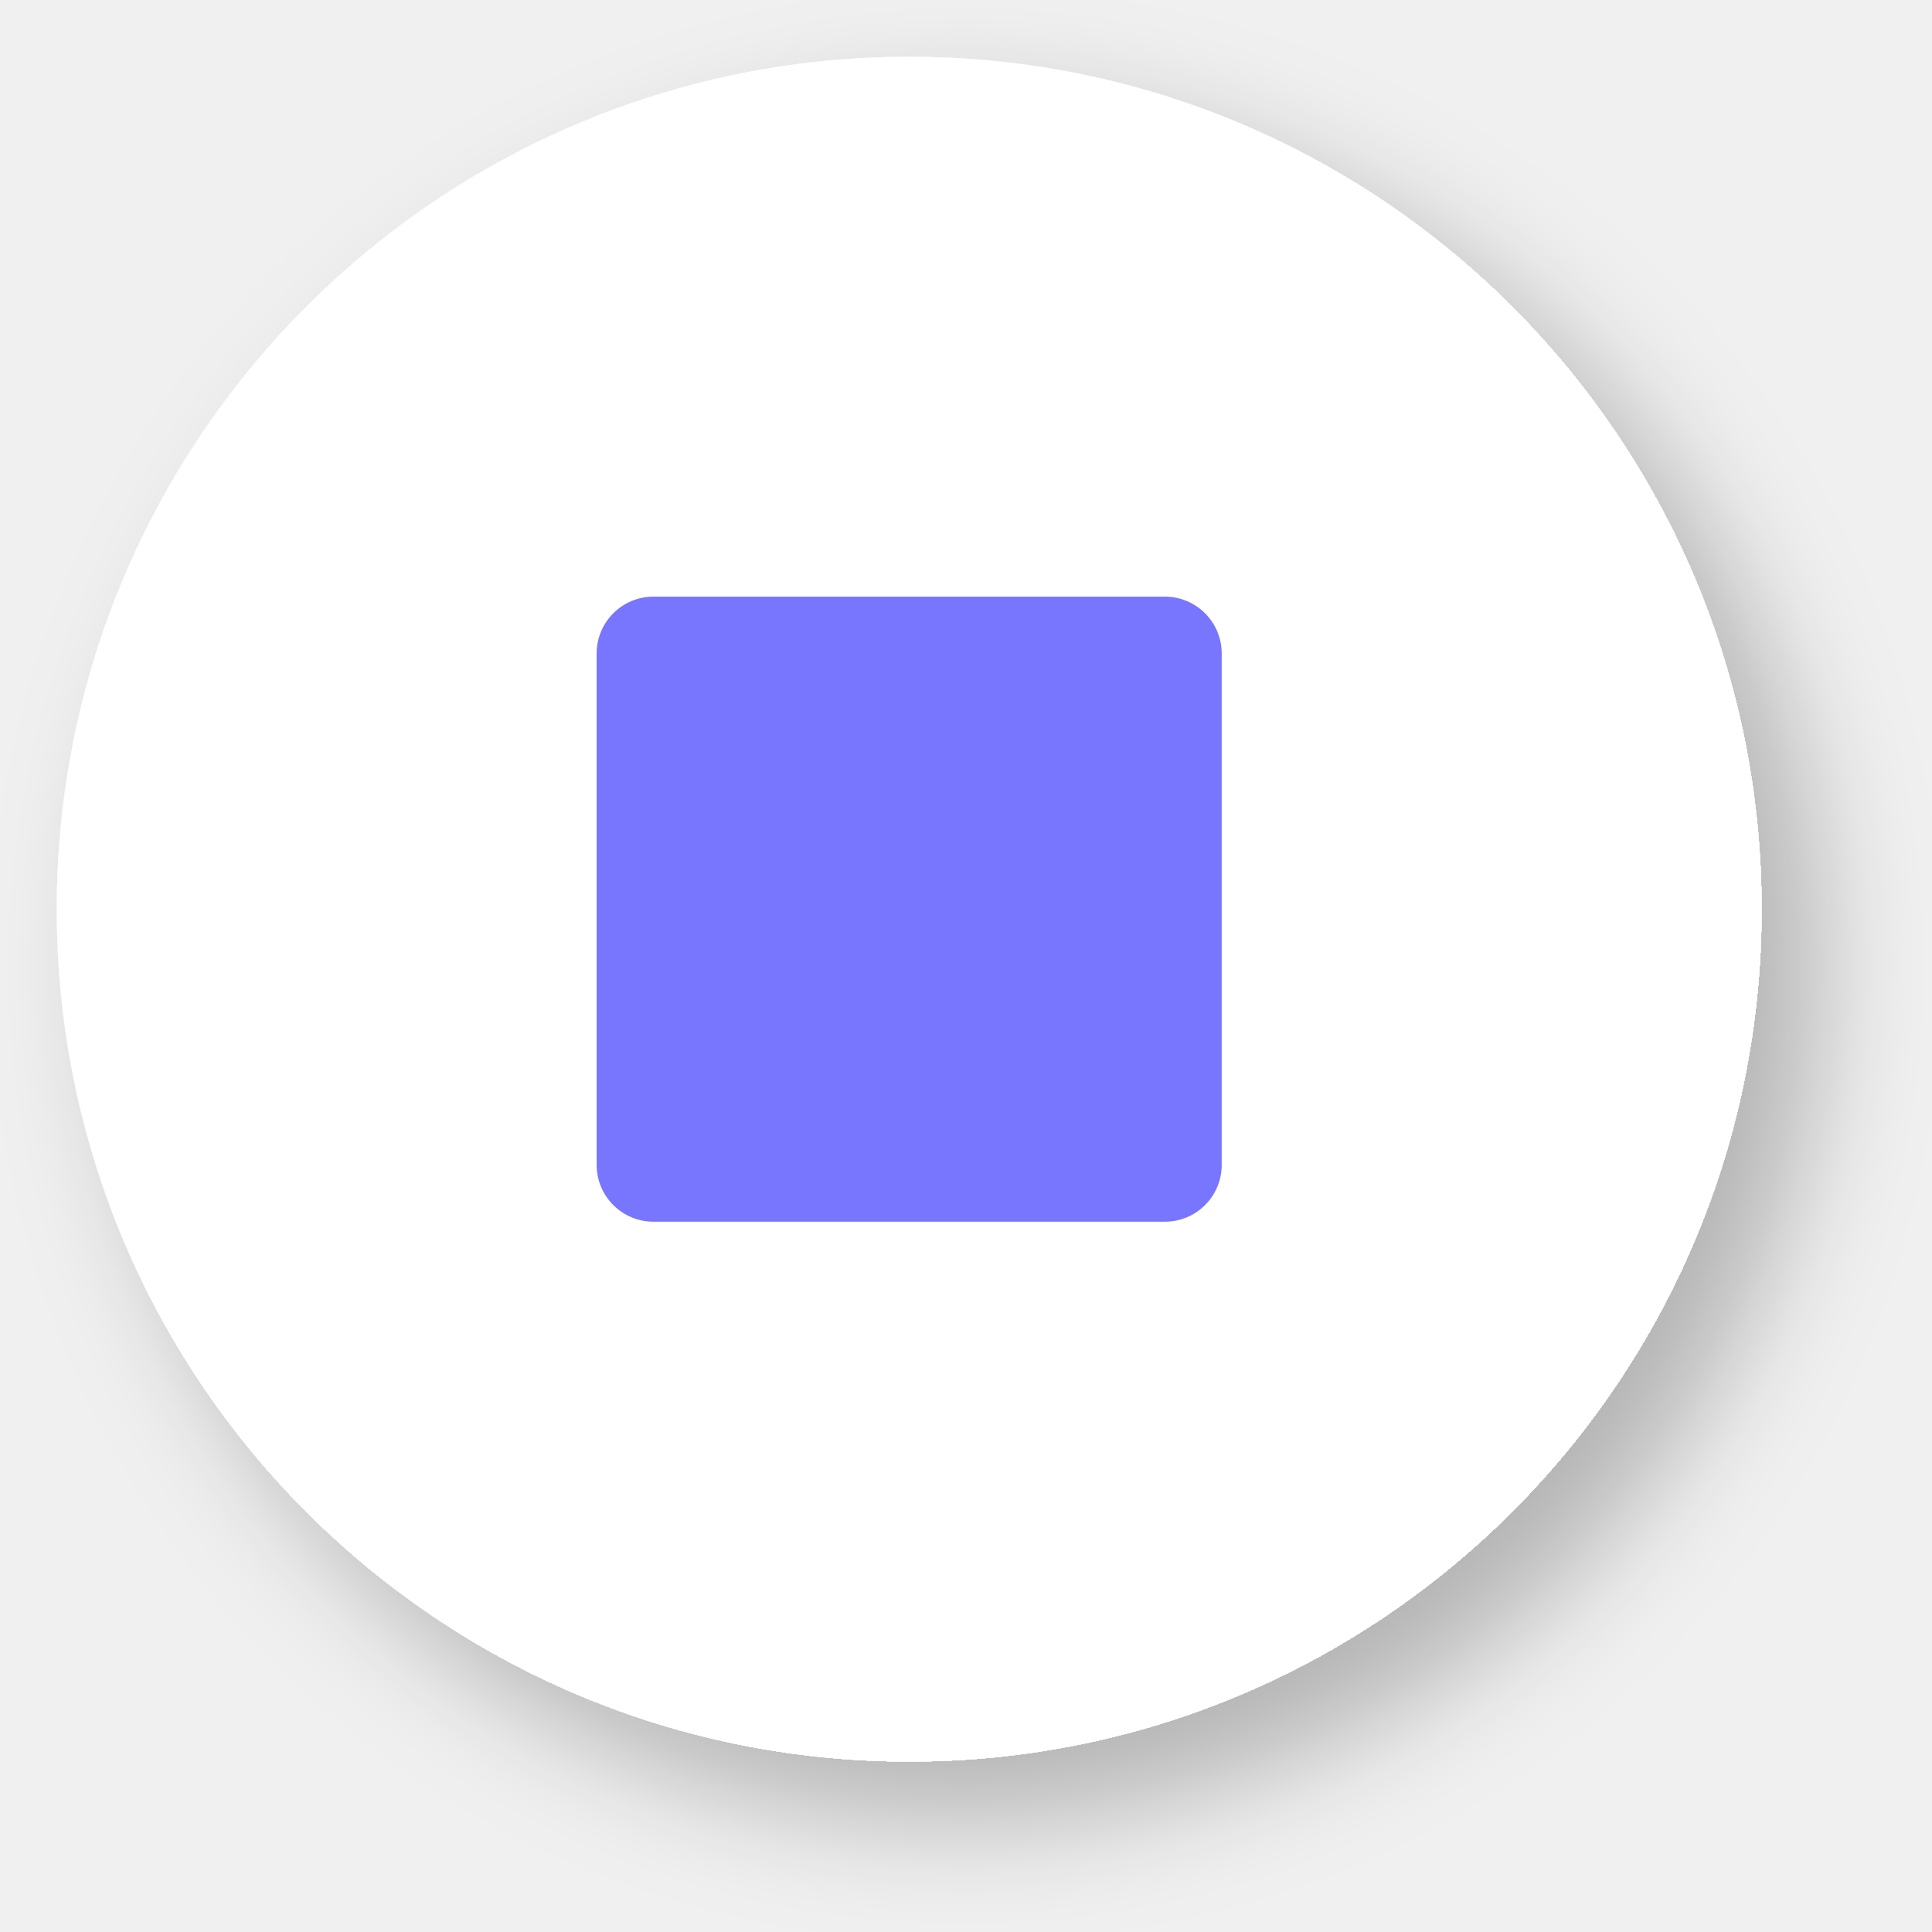
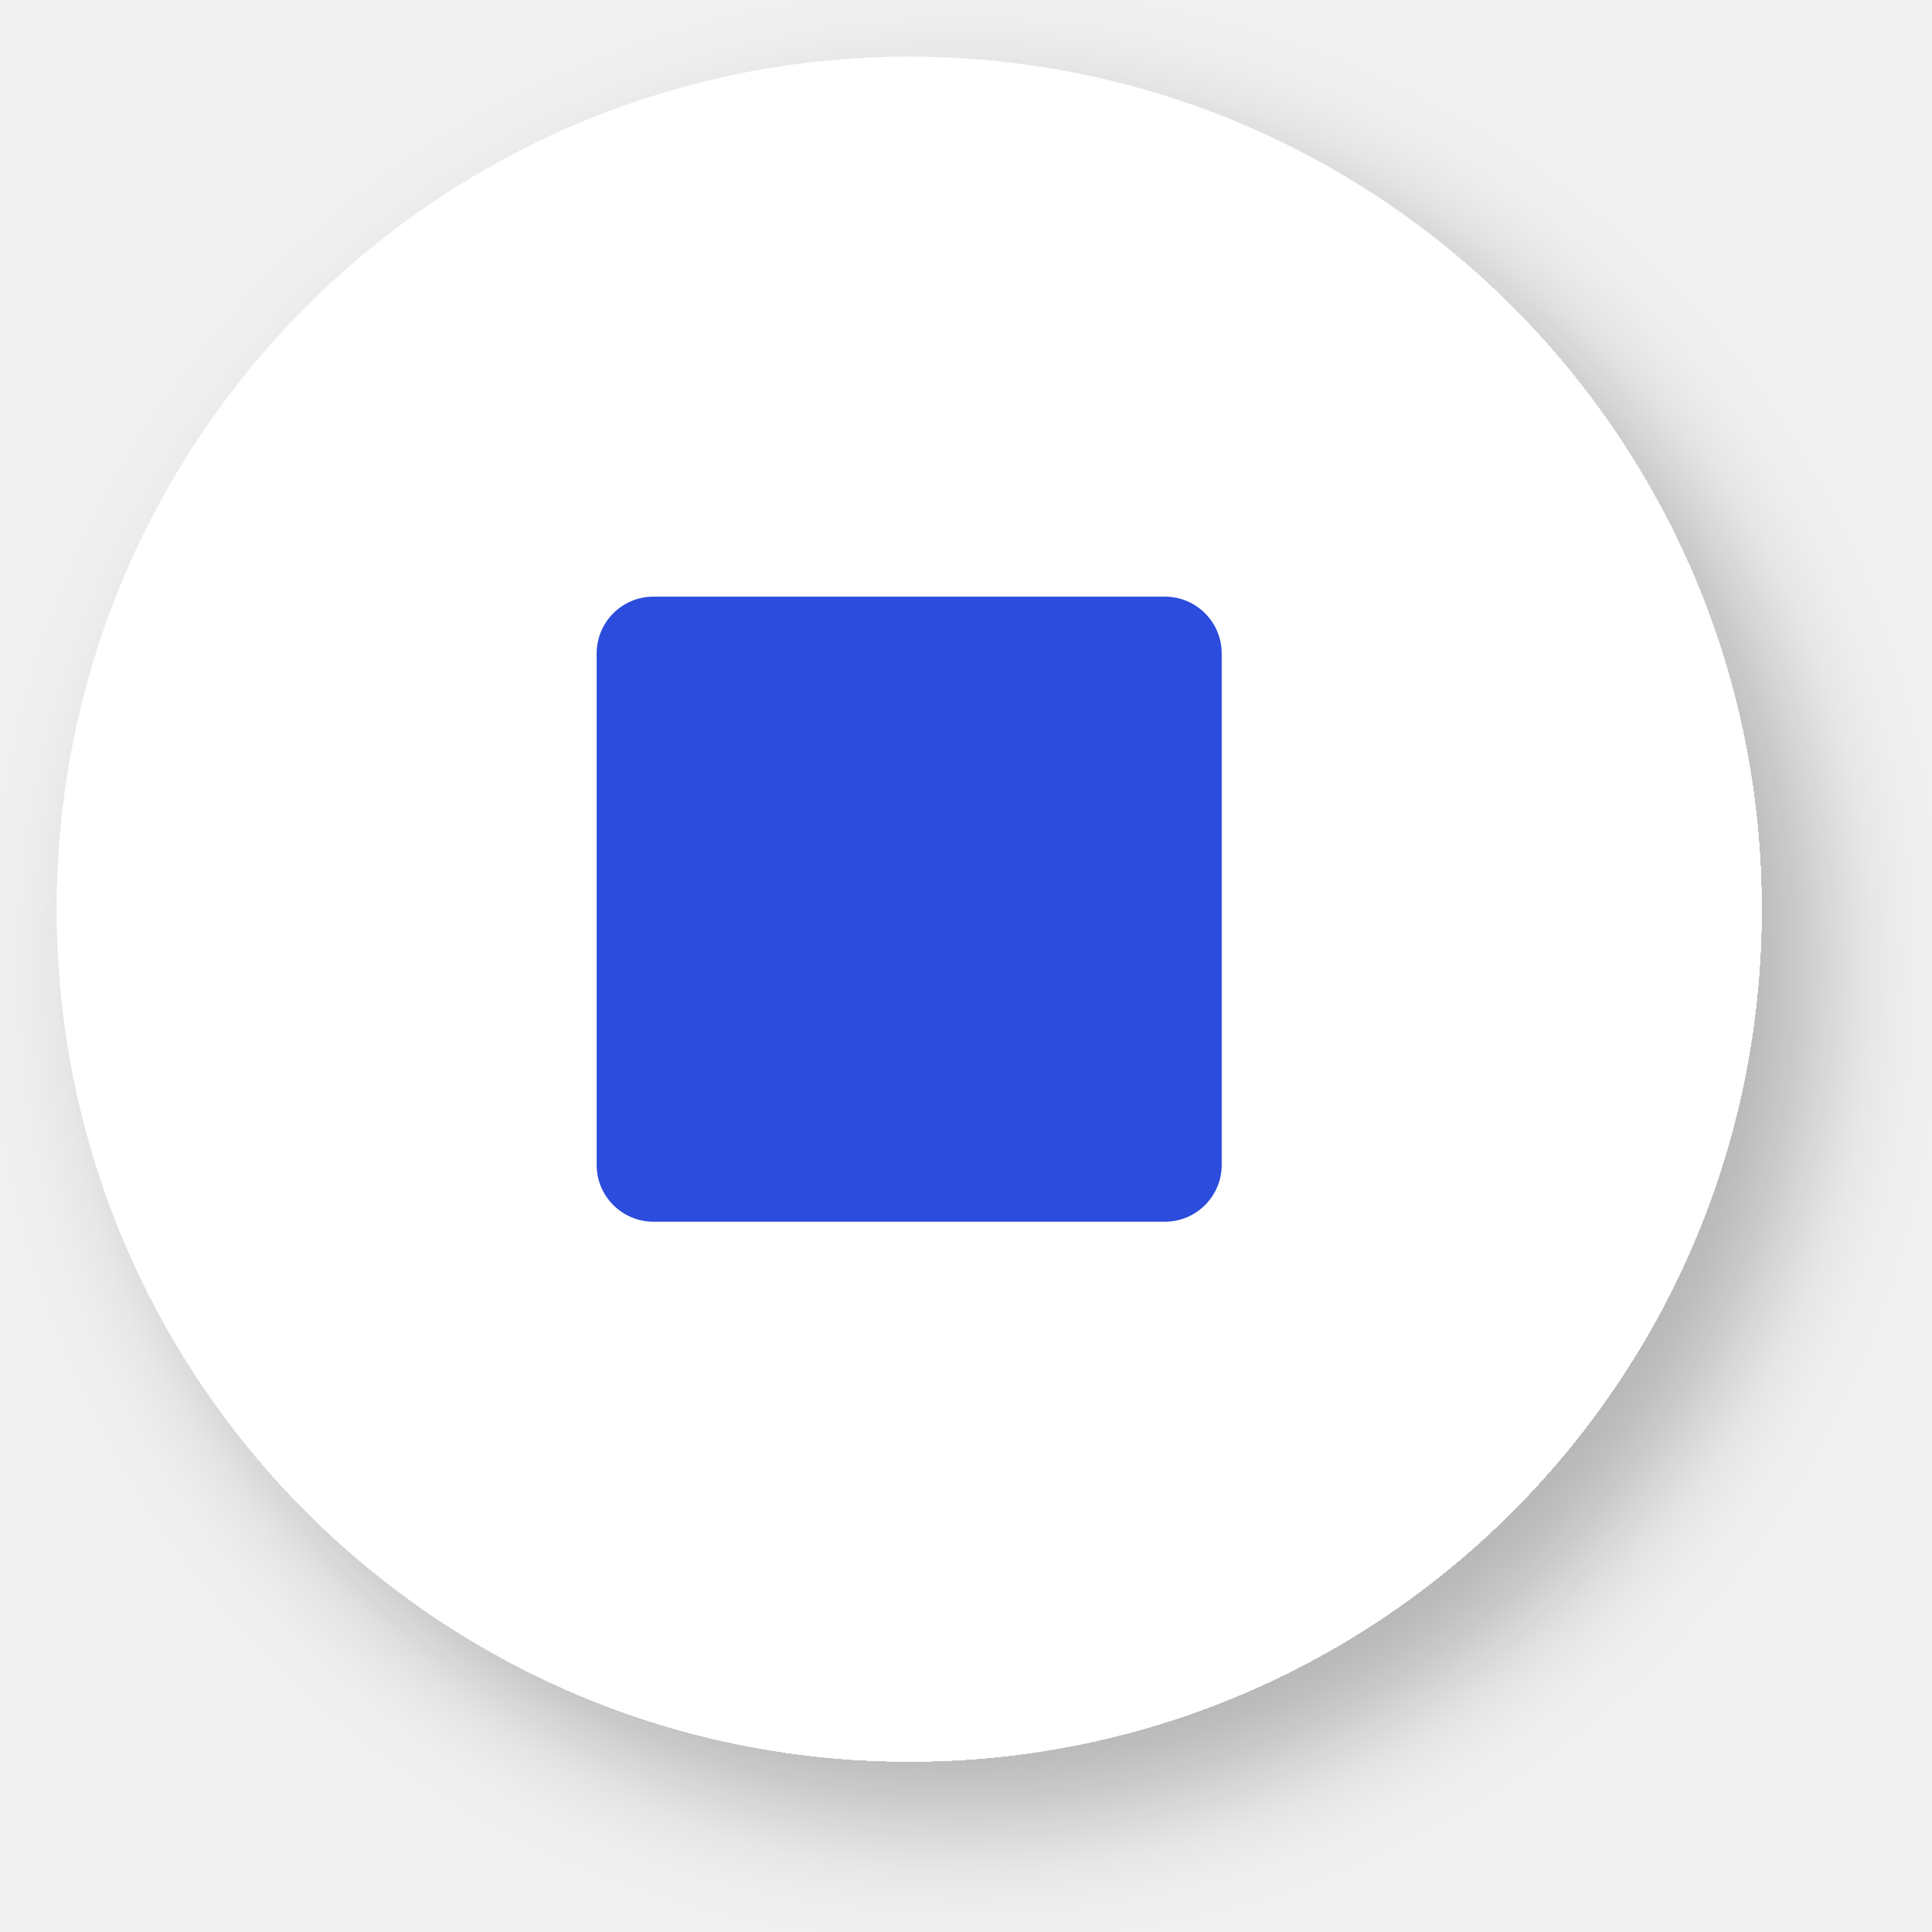
<svg xmlns="http://www.w3.org/2000/svg" width="68" height="68" viewBox="0 0 68 68" fill="none">
  <g filter="url(#filter0_d_341_602)">
    <circle cx="32" cy="32" r="30" fill="white" />
  </g>
-   <rect x="21" y="21" width="22" height="22" rx="2" fill="#7875FF" />
+   <rect x="21" y="21" width="22" height="22" rx="2" fill="#2B4CDC" />
  <defs>
    <filter id="filter0_d_341_602" x="0" y="0" width="68" height="68" filterUnits="userSpaceOnUse" color-interpolation-filters="sRGB">
      <feFlood flood-opacity="0" result="BackgroundImageFix" />
      <feColorMatrix in="SourceAlpha" type="matrix" values="0 0 0 0 0 0 0 0 0 0 0 0 0 0 0 0 0 0 127 0" result="hardAlpha" />
      <feOffset dx="2" dy="2" />
      <feGaussianBlur stdDeviation="2" />
      <feComposite in2="hardAlpha" operator="out" />
      <feColorMatrix type="matrix" values="0 0 0 0 0 0 0 0 0 0 0 0 0 0 0 0 0 0 0.25 0" />
      <feBlend mode="normal" in2="BackgroundImageFix" result="effect1_dropShadow_341_602" />
      <feBlend mode="normal" in="SourceGraphic" in2="effect1_dropShadow_341_602" result="shape" />
    </filter>
  </defs>
</svg>
